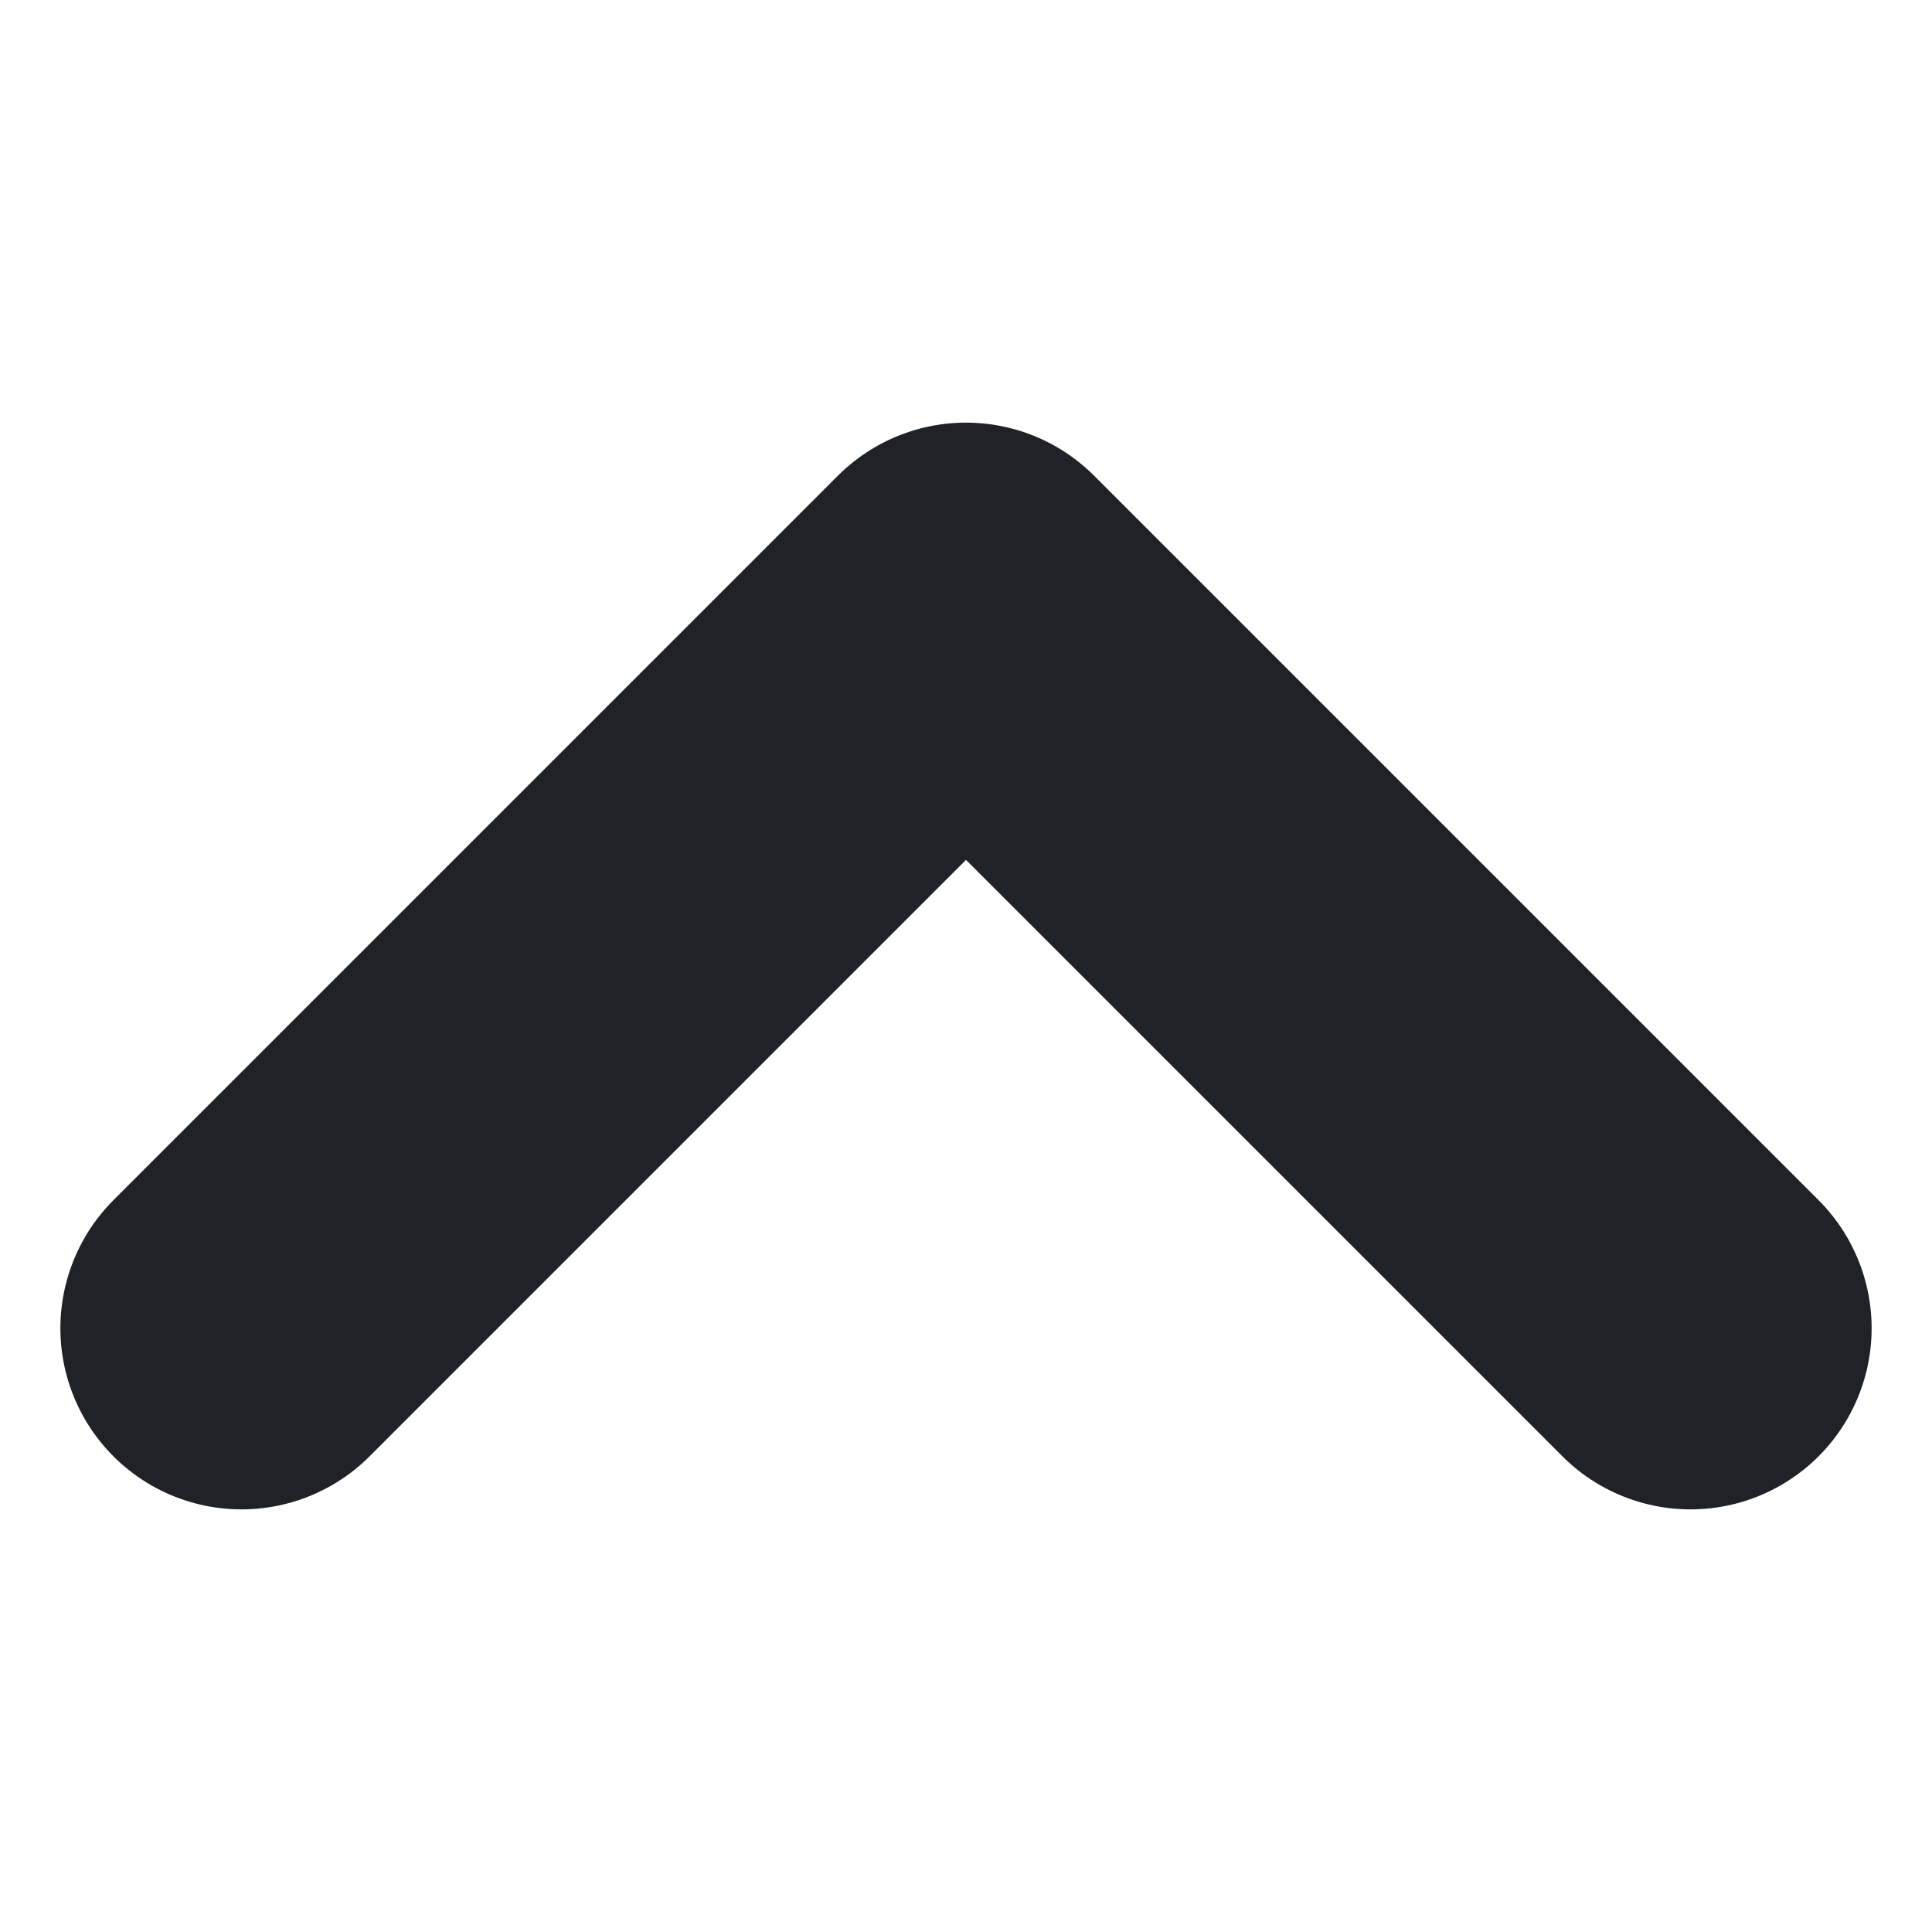
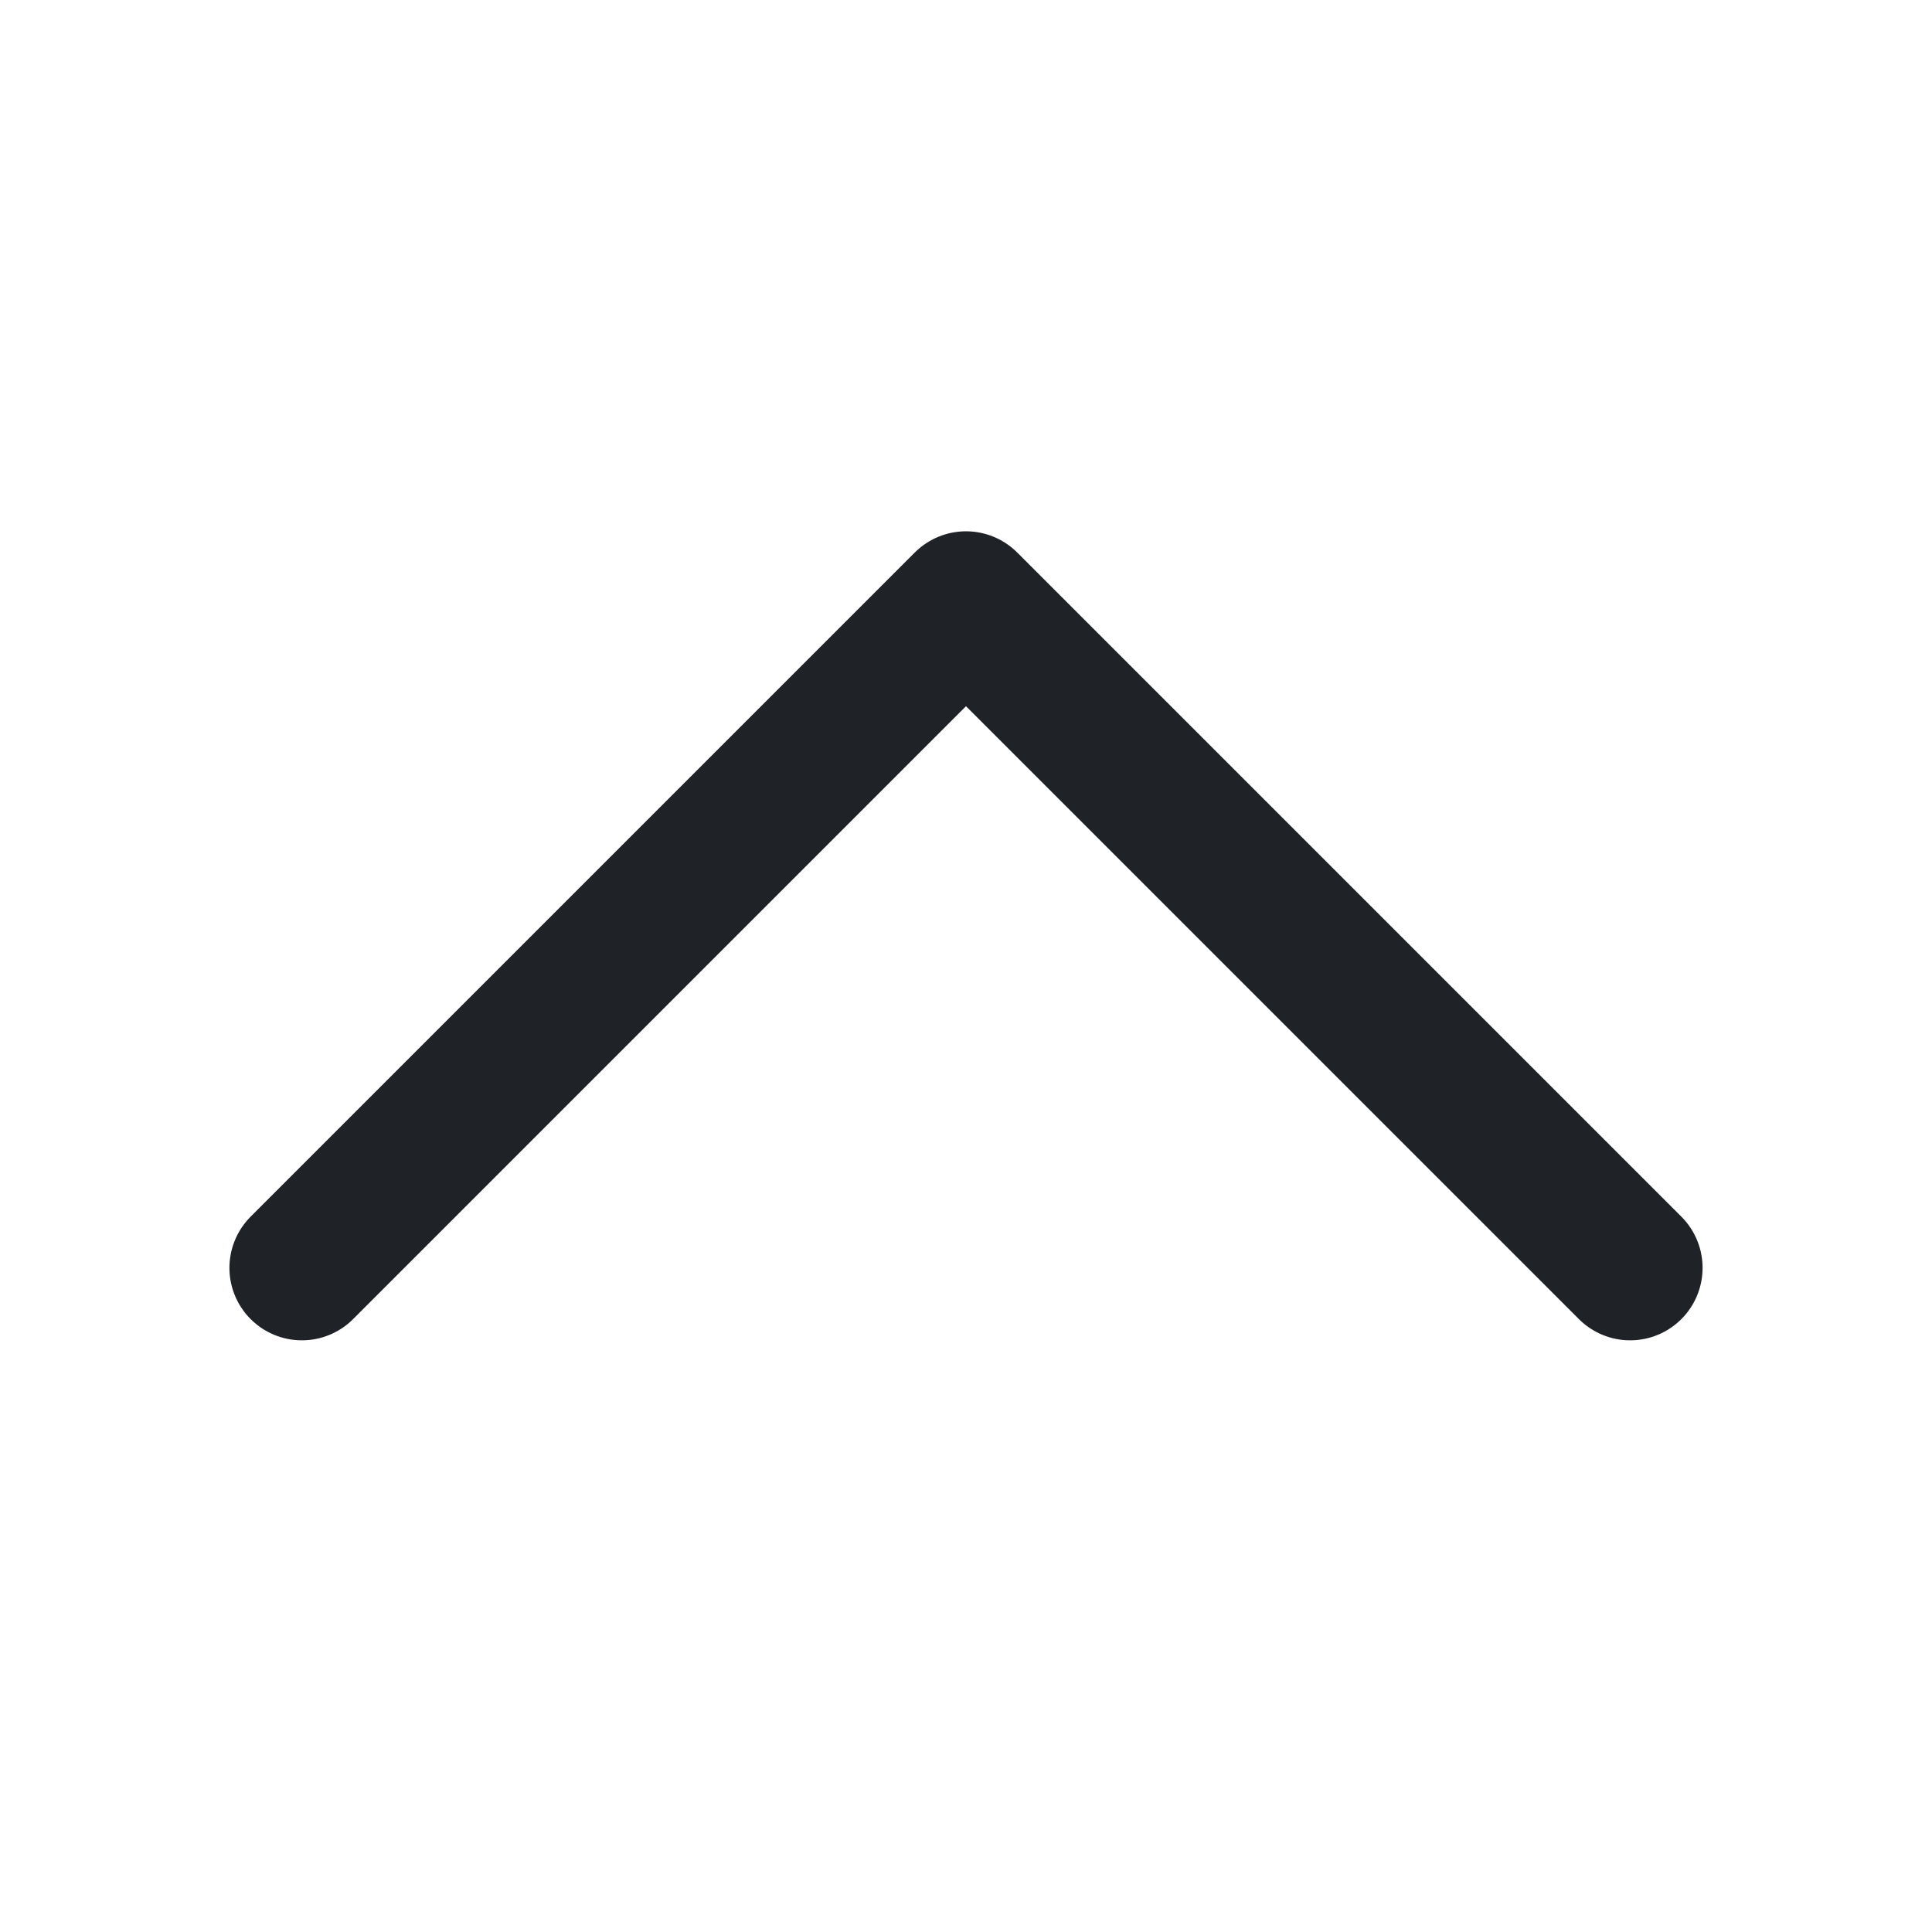
- <svg xmlns="http://www.w3.org/2000/svg" viewBox="0 0 8 8">
-   <polyline points="1,5.5 4,2.5 7,5.5" fill="none" stroke="#1f2328" stroke-width="1.5" stroke-linecap="round" stroke-linejoin="round" />
+ <svg xmlns="http://www.w3.org/2000/svg" viewBox="0 0 16 16">
+   <path d="M13.5 10.5 L8 5 L2.5 10.5" fill="none" stroke="#1f2328" stroke-width="1.2" stroke-linecap="round" stroke-linejoin="round" />
</svg>
